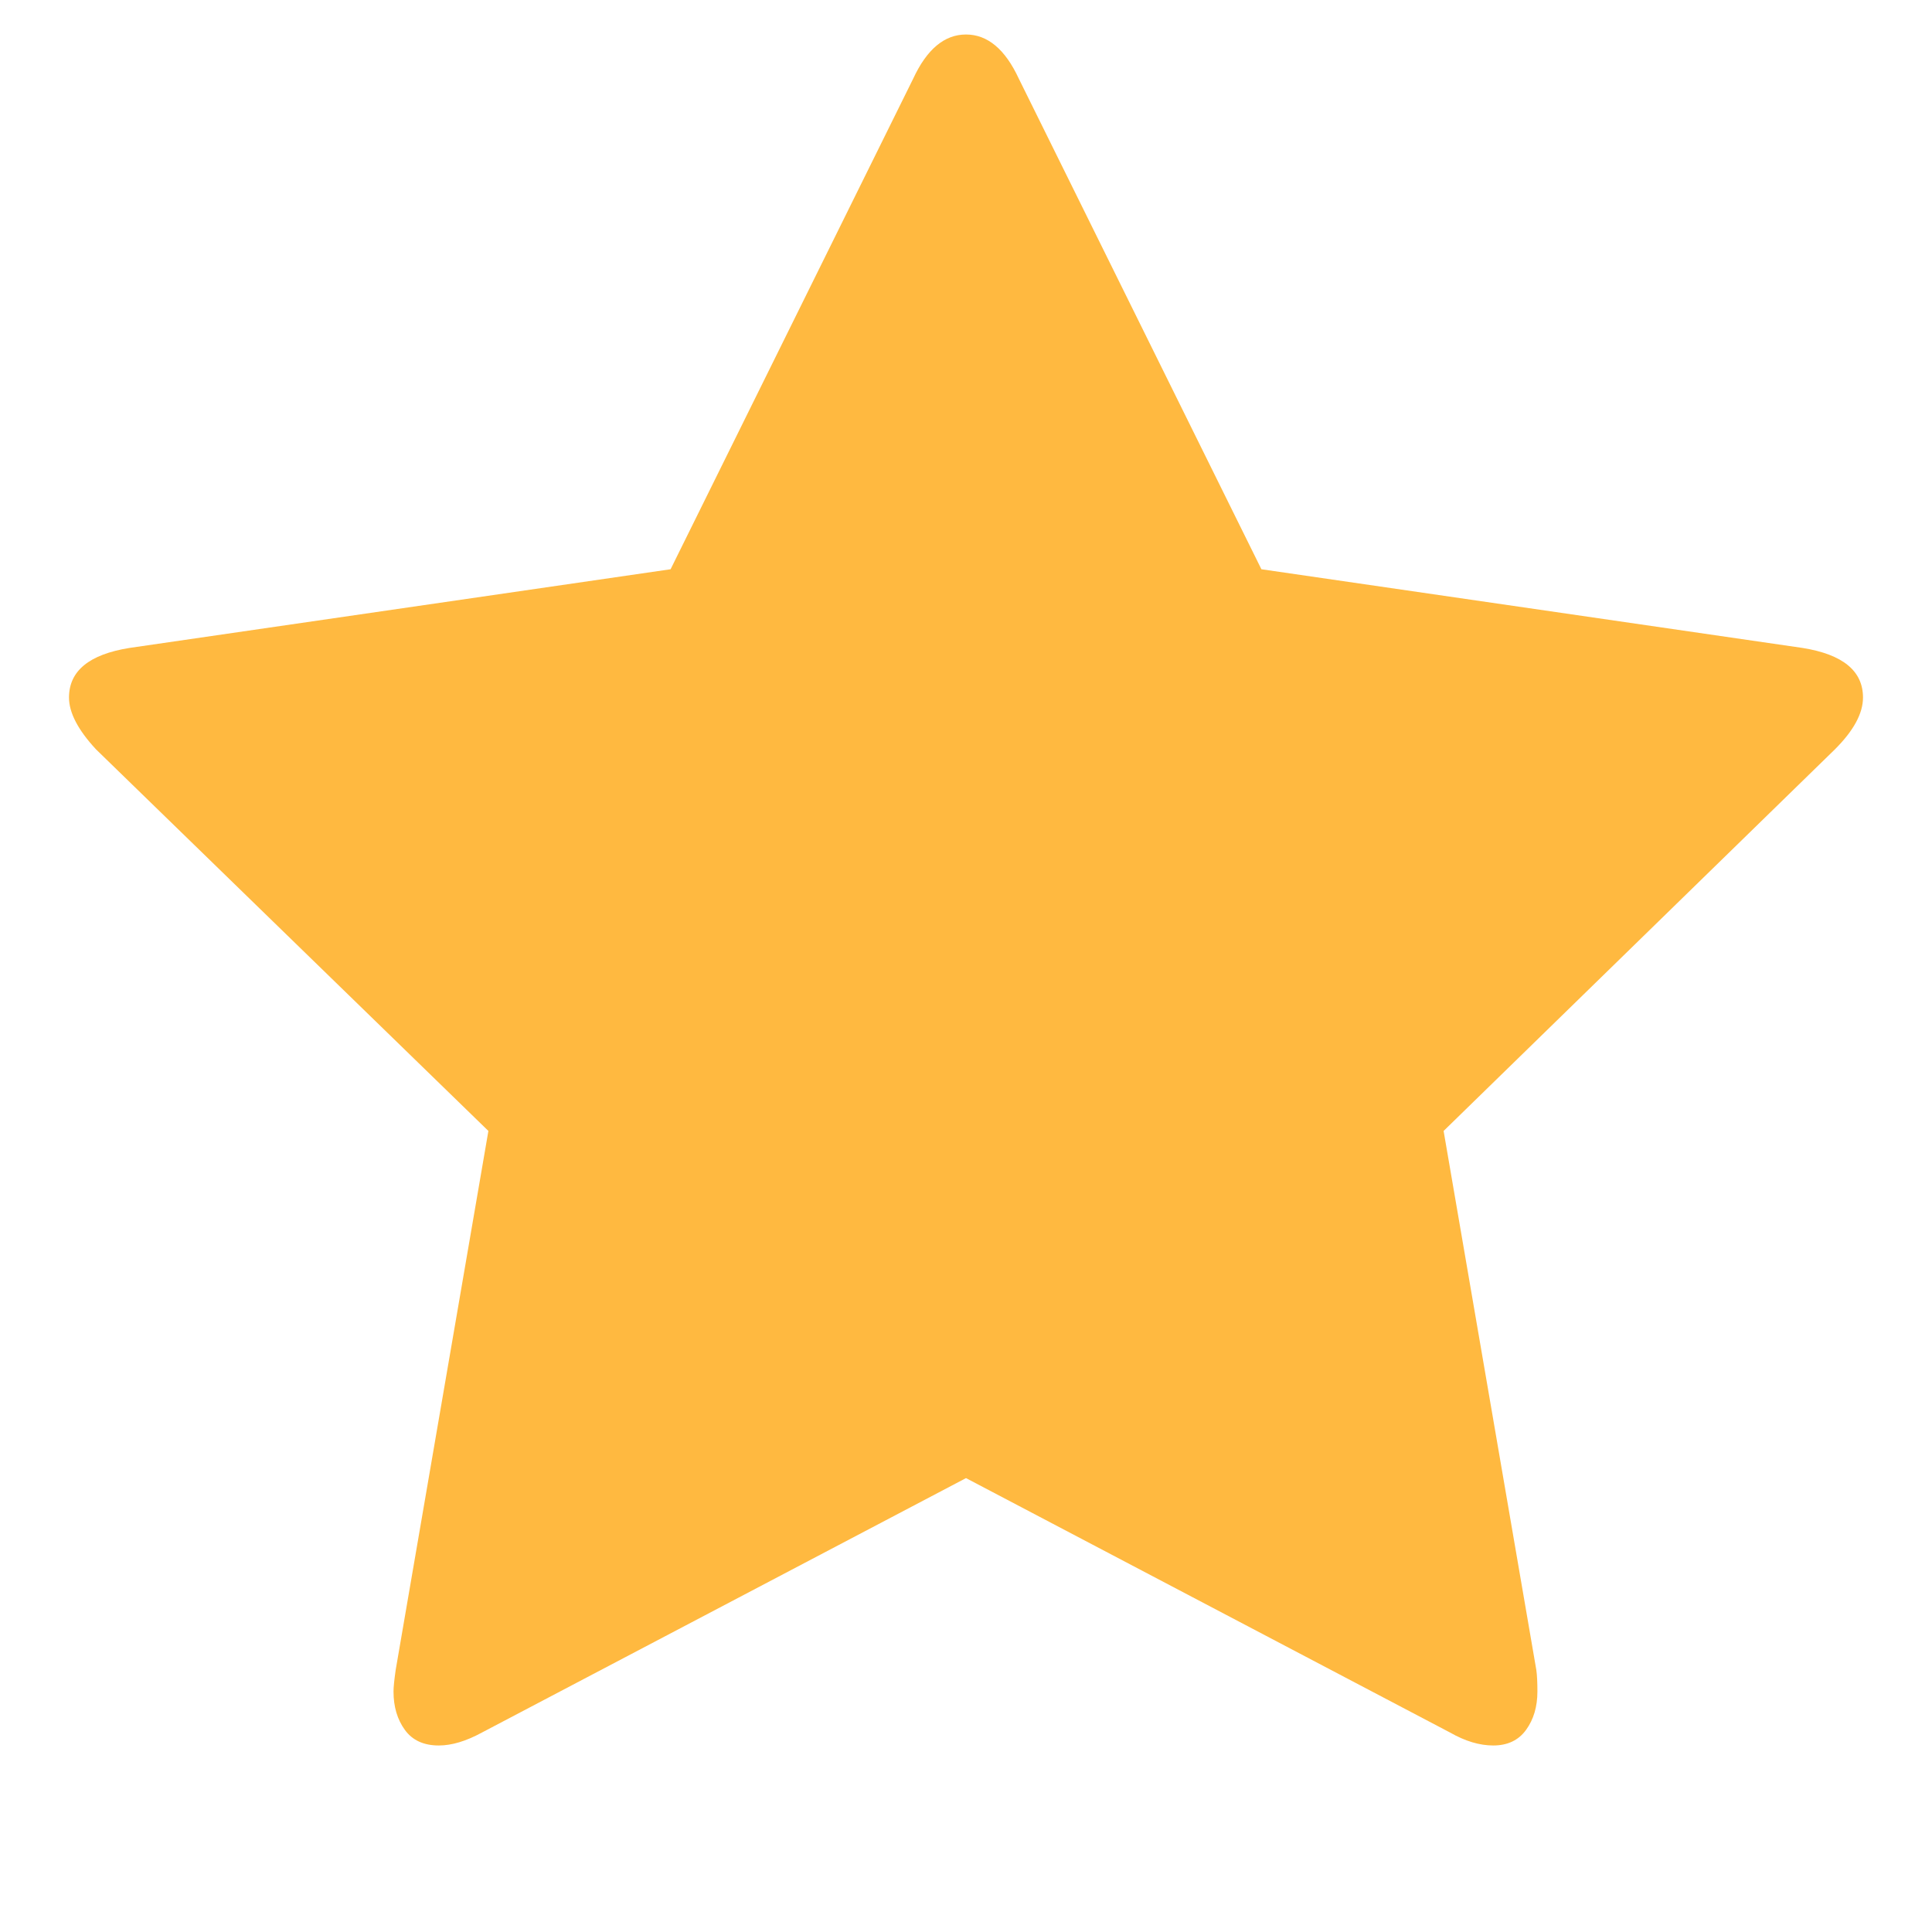
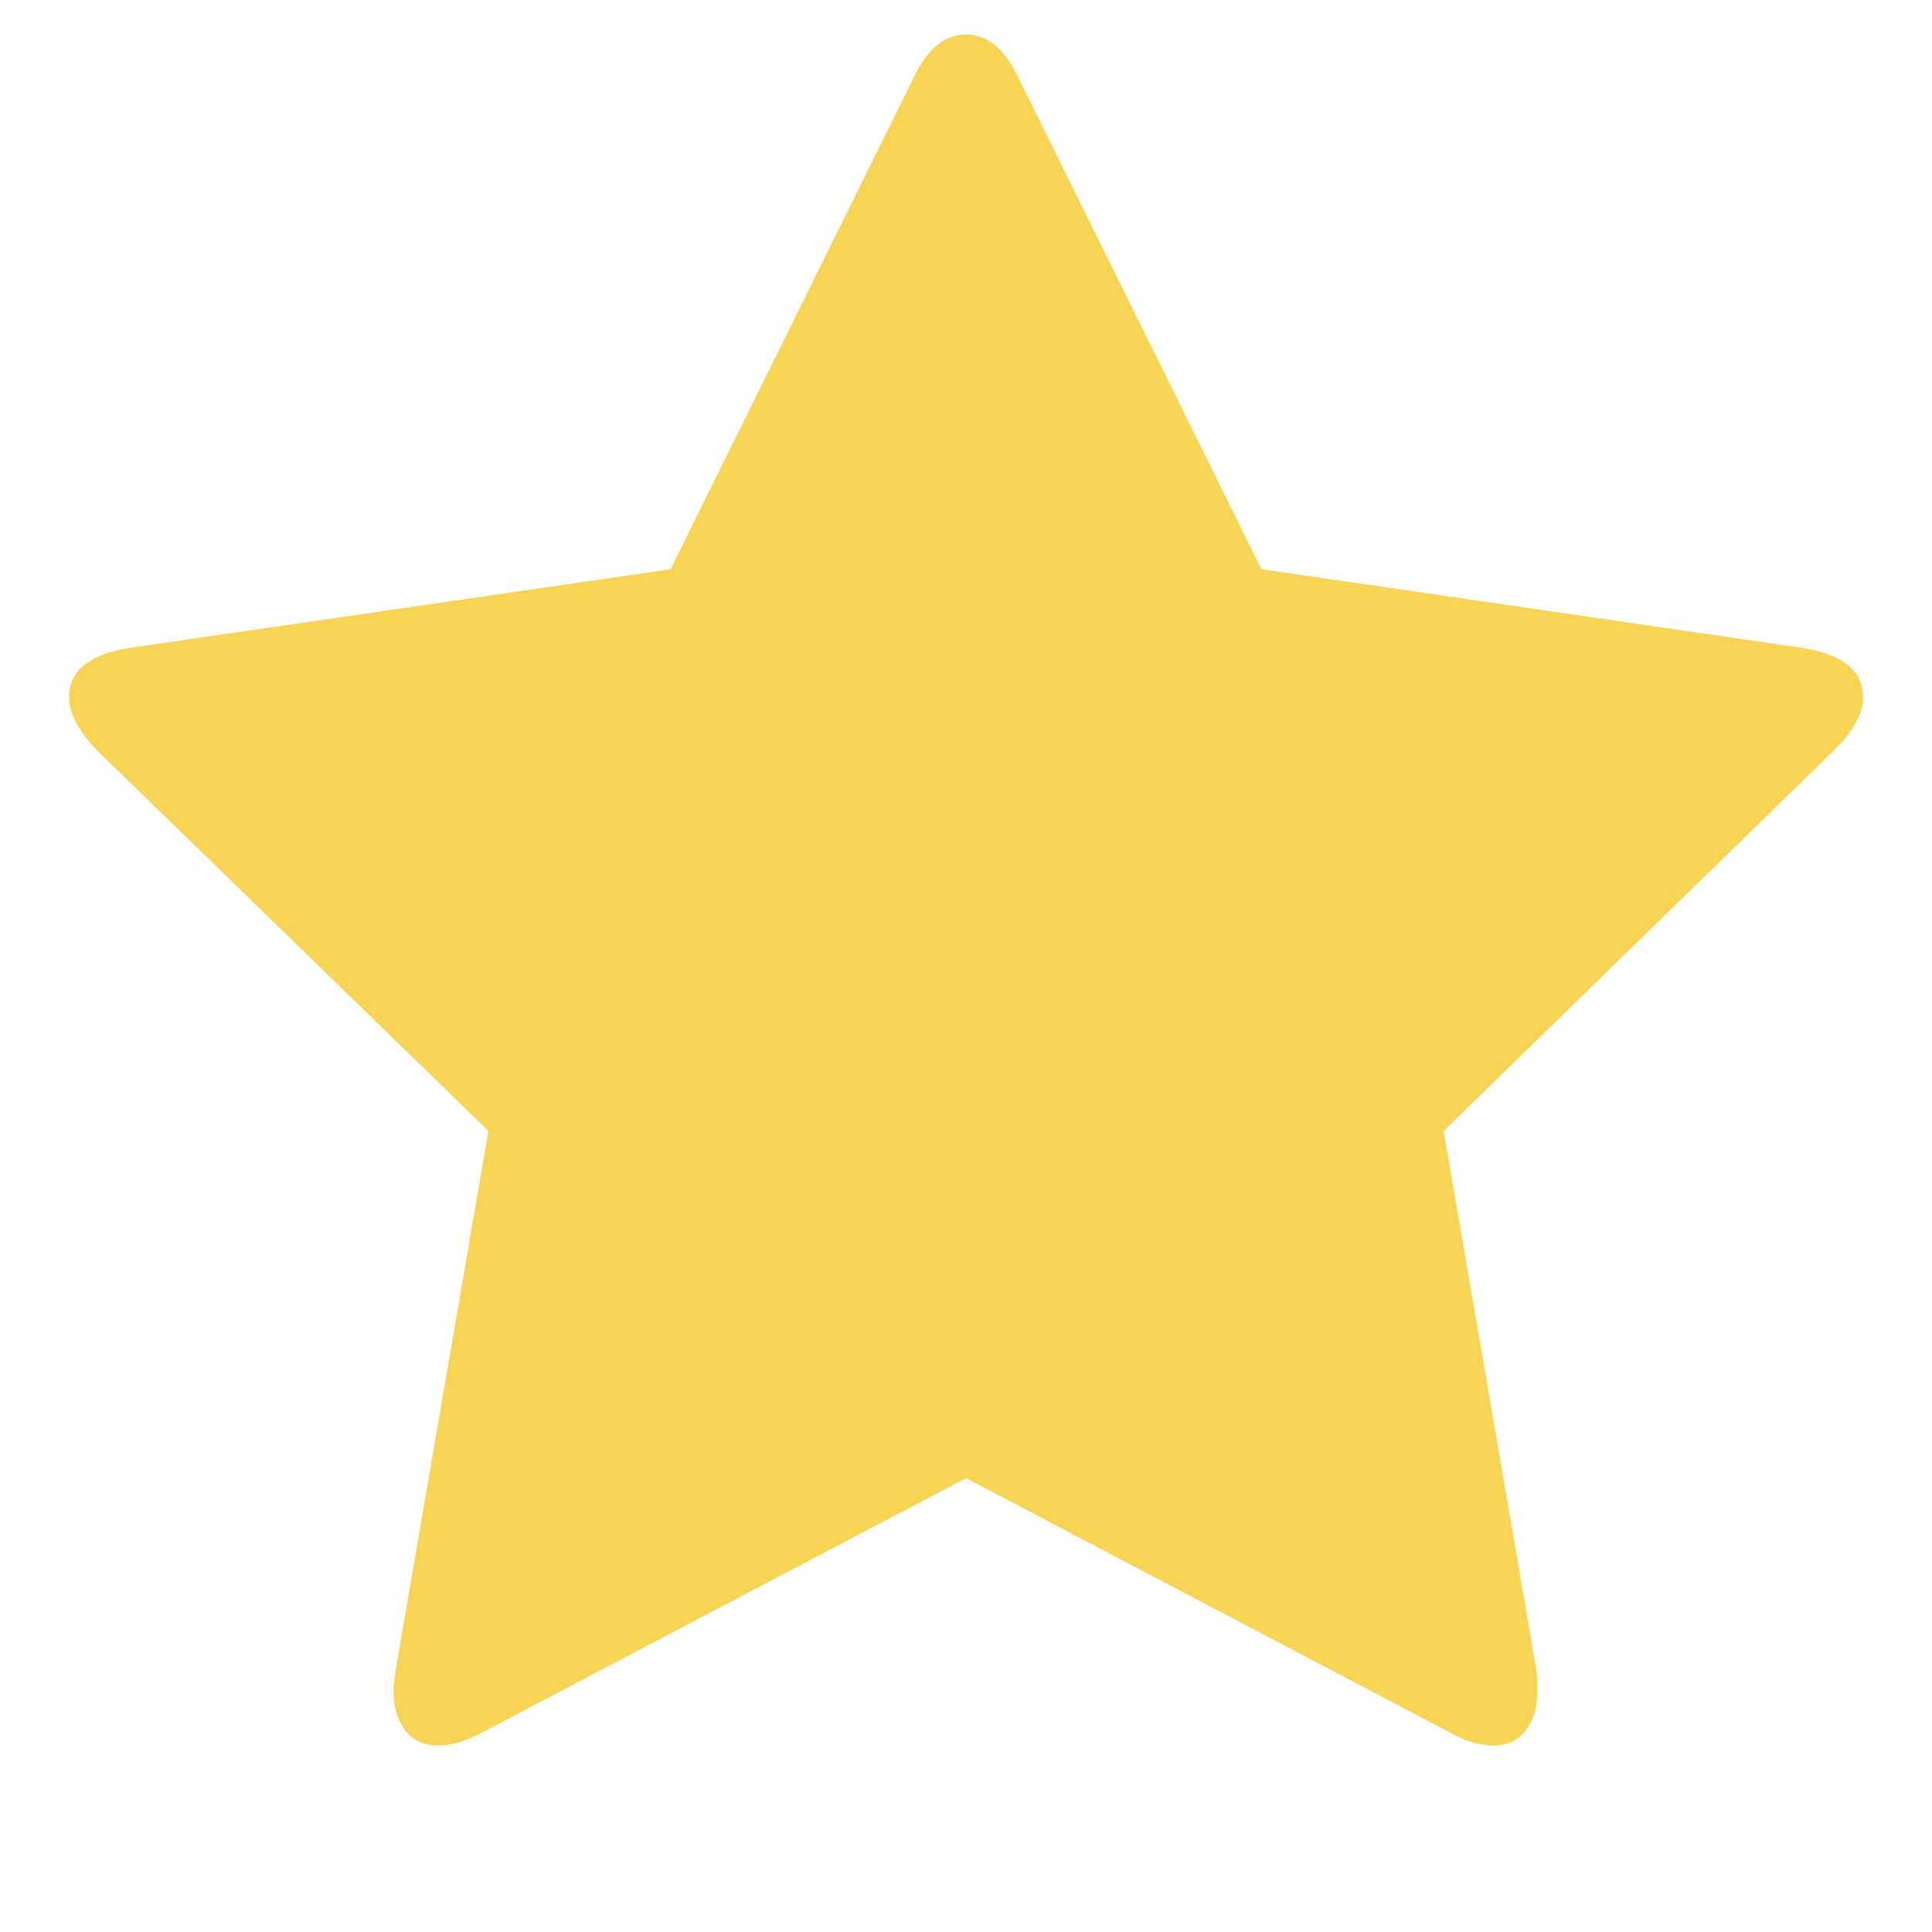
<svg xmlns="http://www.w3.org/2000/svg" width="1792" height="1792" viewBox="0 0 1792 1792">
-   <path d="M1728 647q0 22-26 48l-363 354 86 500q1 7 1 20 0 21-10.5 35.5t-30.5 14.5q-19 0-40-12l-449-236-449 236q-22 12-40 12-21 0-31.5-14.5t-10.5-35.5q0-6 2-20l86-500-364-354q-25-27-25-48 0-37 56-46l502-73 225-455q19-41 49-41t49 41l225 455 502 73q56 9 56 46z" fill="#FFB940" />
+   <path d="M1728 647q0 22-26 48l-363 354 86 500q1 7 1 20 0 21-10.5 35.5t-30.5 14.5q-19 0-40-12l-449-236-449 236q-22 12-40 12-21 0-31.5-14.5t-10.5-35.5q0-6 2-20l86-500-364-354q-25-27-25-48 0-37 56-46l502-73 225-455q19-41 49-41t49 41l225 455 502 73q56 9 56 46z" fill="#f7d454" />
</svg>
